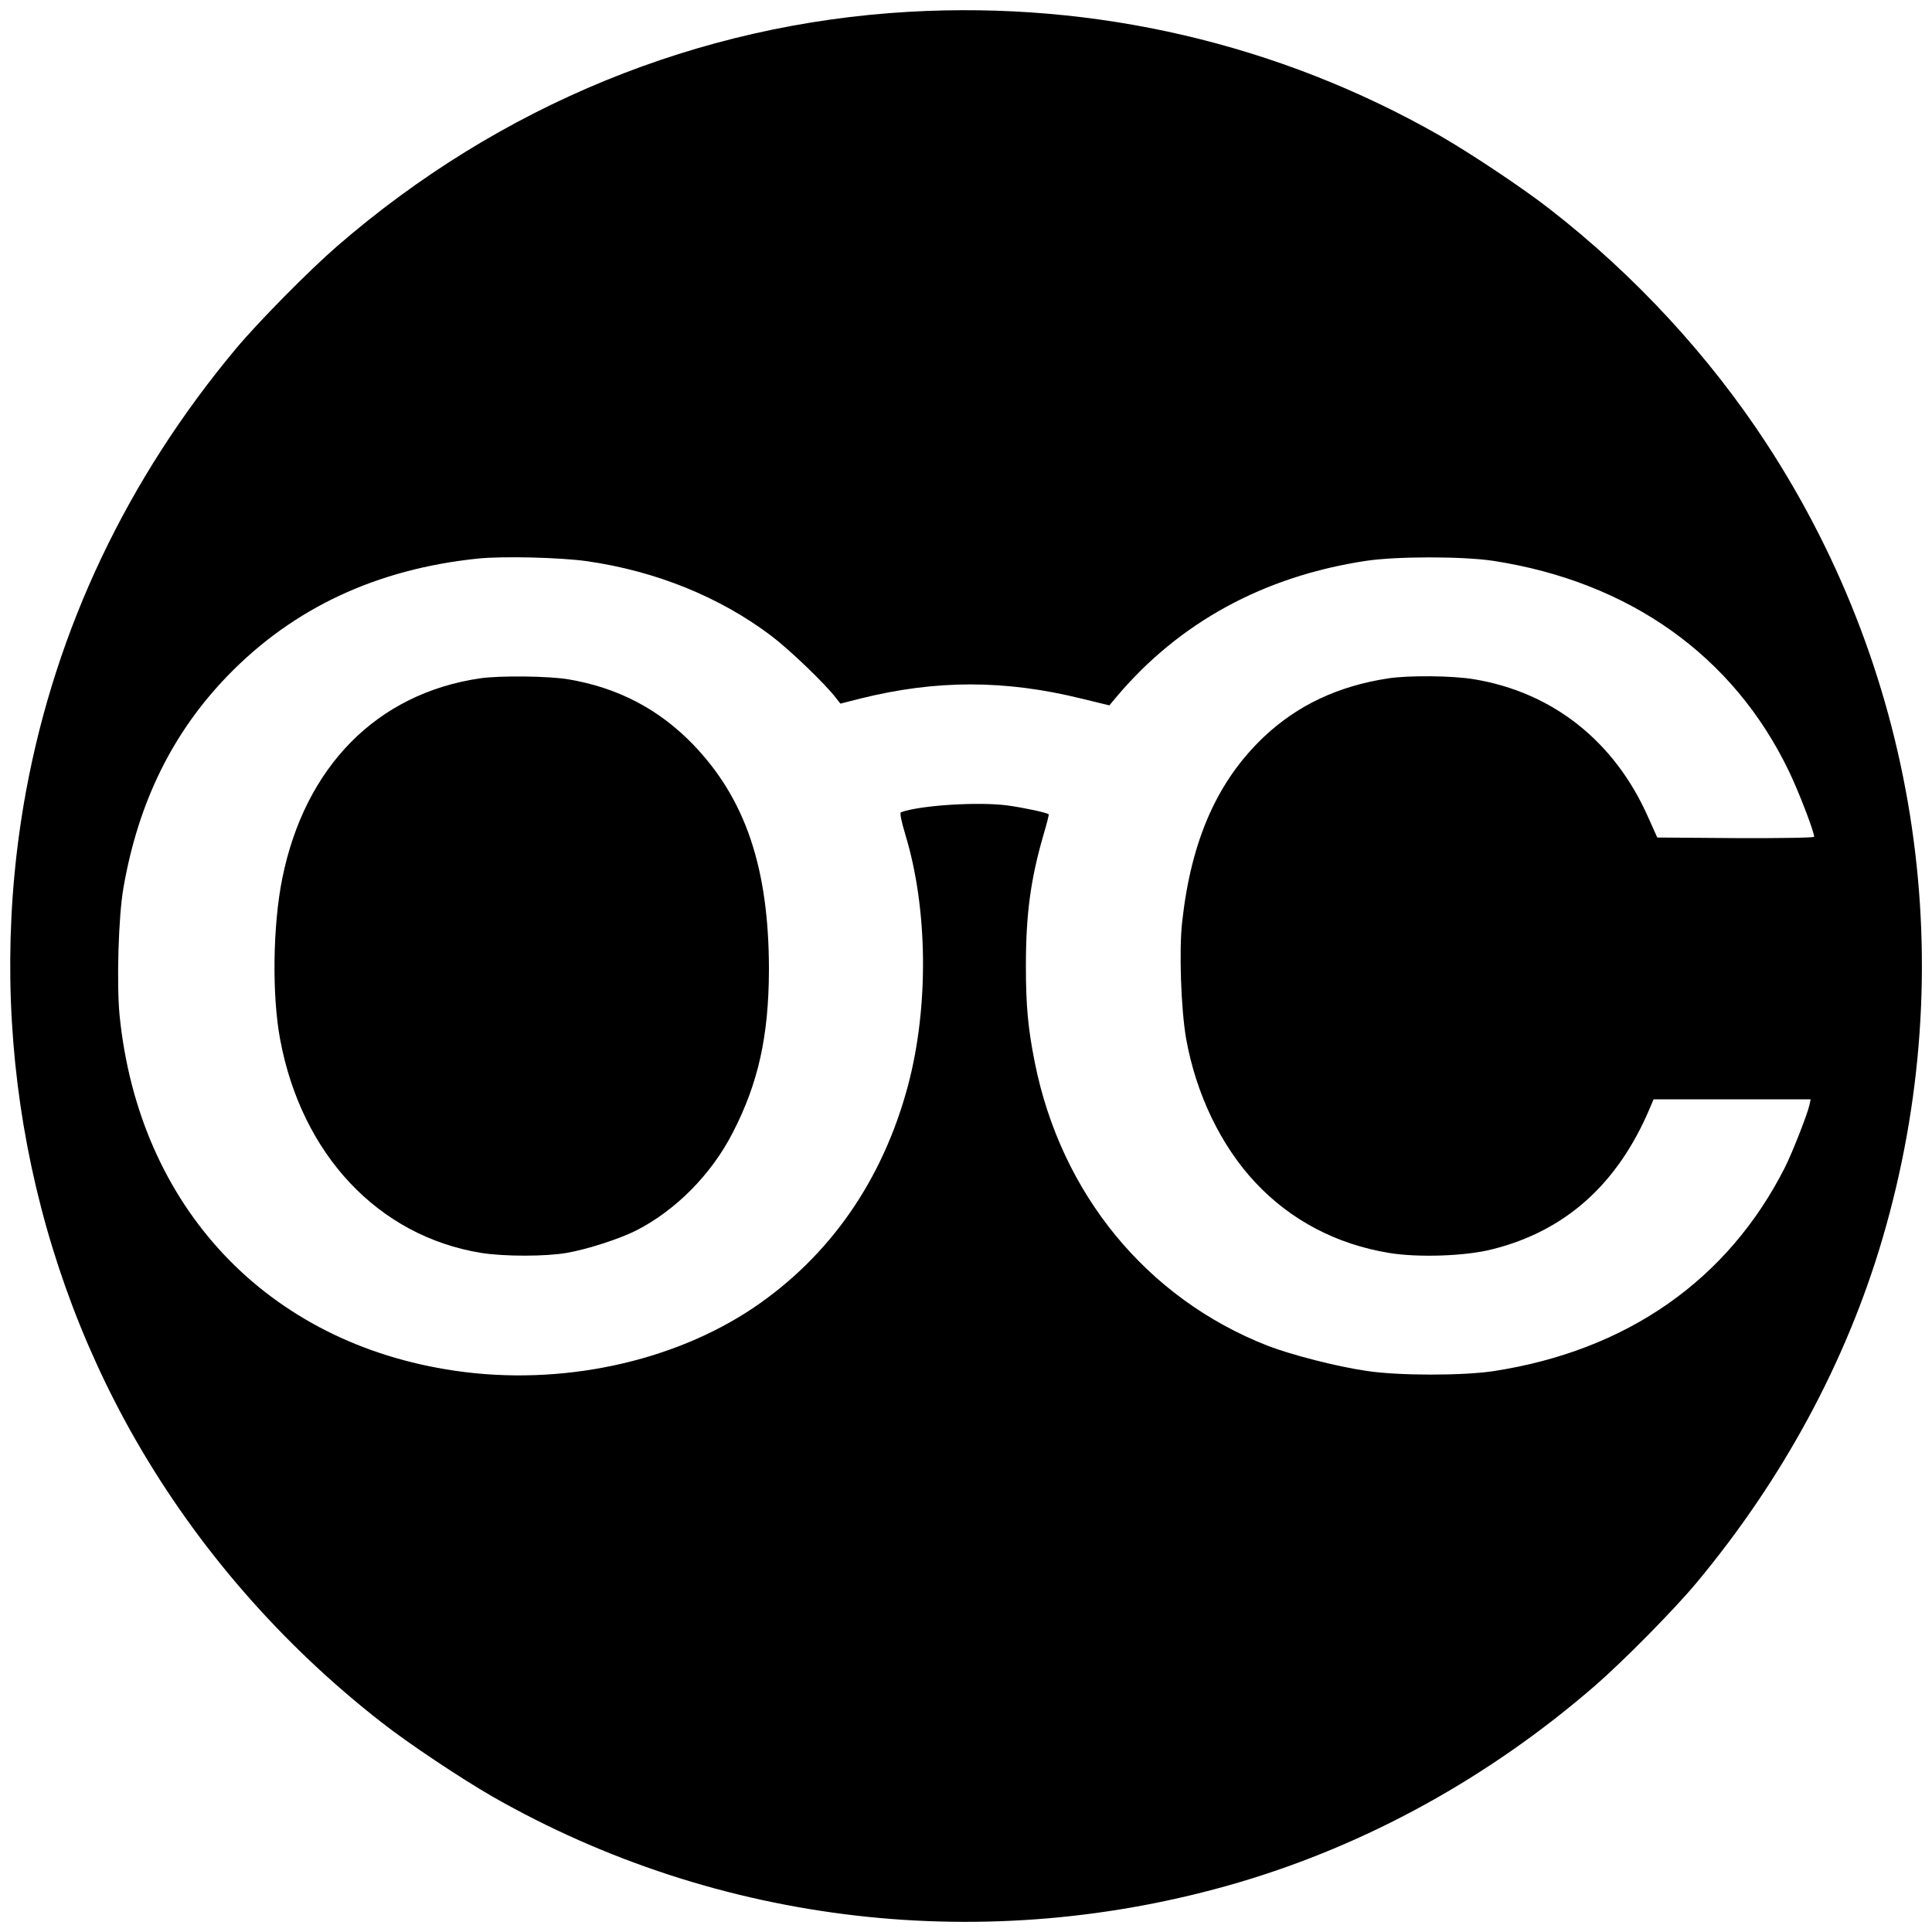
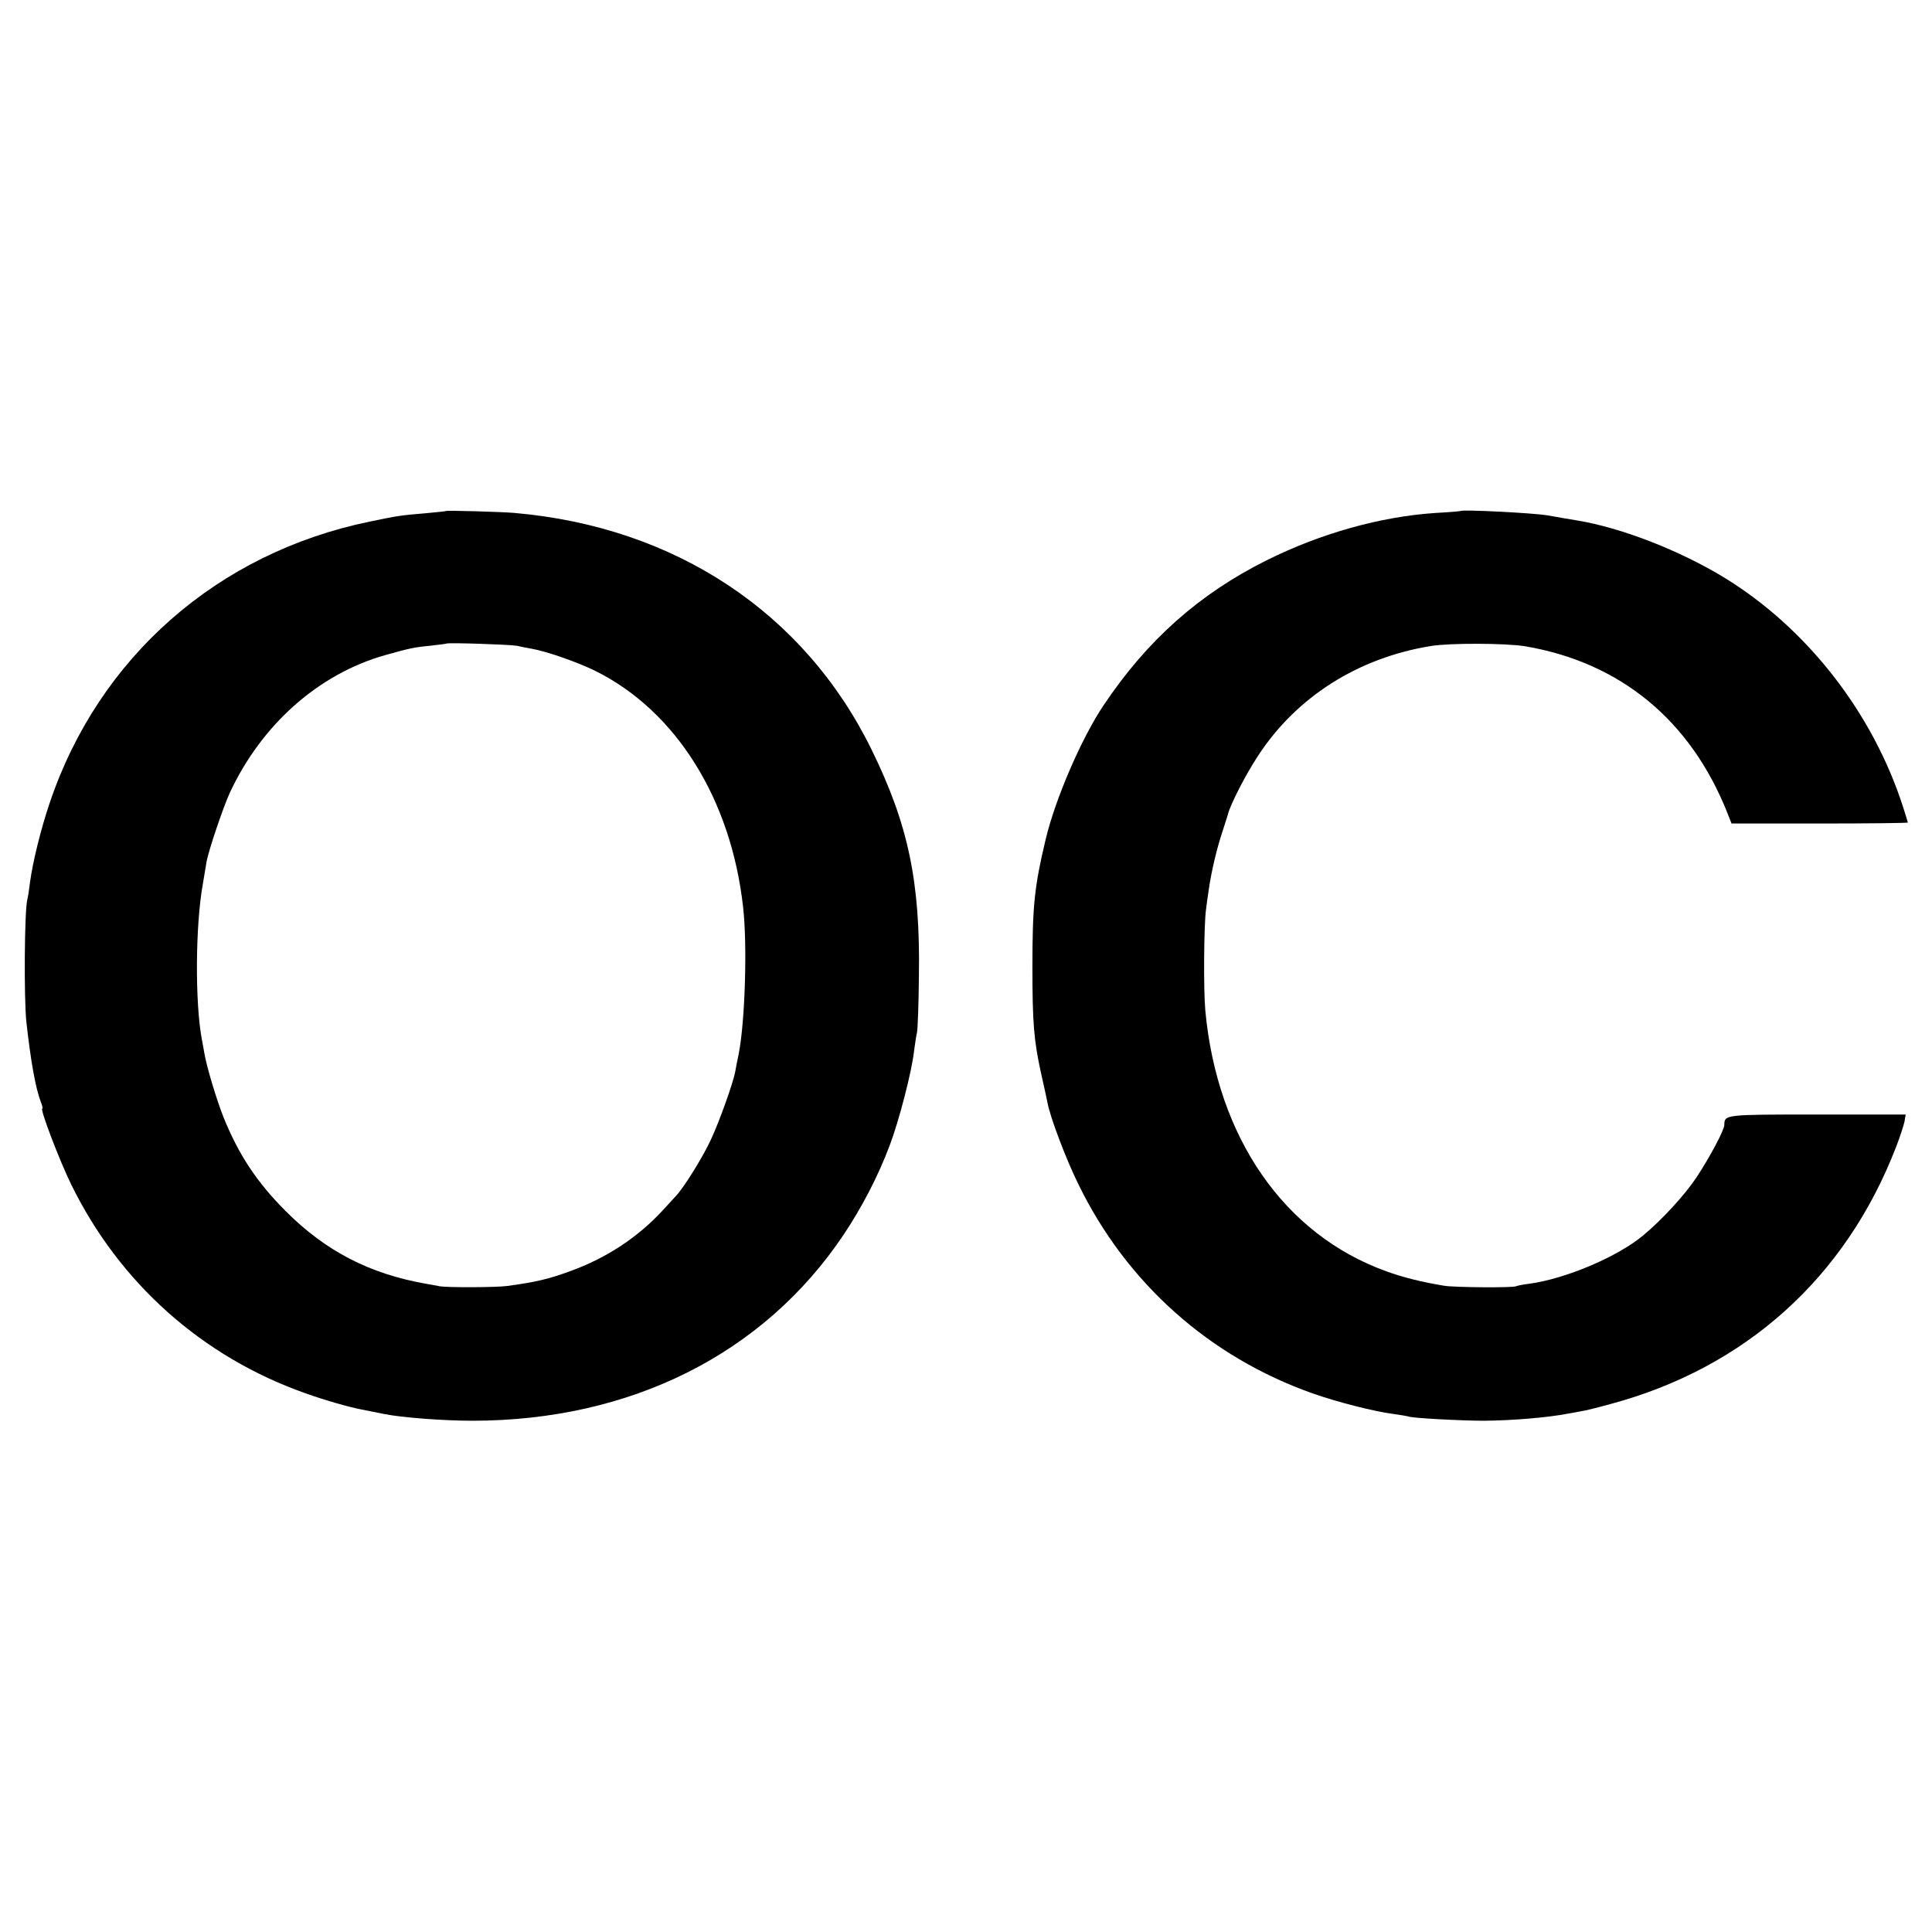
- <svg xmlns="http://www.w3.org/2000/svg" version="1.0" width="1000pt" height="1000pt" viewBox="0 0 1000 1000" preserveAspectRatio="xMidYMid meet">
-   <g transform="translate(0,1000) scale(0.1,-0.1)" fill="#000000" stroke="none">
-     <path d="M4706 9939 c-1090 -62 -2120 -484 -2962 -1214 -144 -125 -406 -390 -523 -530 -563 -674 -931 -1449 -1086 -2289 -212 -1152 -10 -2351 566 -3357 322 -562 757 -1061 1274 -1464 140 -110 414 -292 574 -384 1168 -667 2560 -827 3861 -445 668 197 1298 544 1846 1019 144 125 406 390 523 530 447 536 777 1145 965 1785 412 1403 193 2899 -601 4115 -297 454 -681 870 -1118 1210 -140 110 -414 292 -574 384 -831 474 -1779 695 -2745 640z m-1666 -2844 c355 -51 686 -185 952 -386 93 -70 281 -250 336 -323 l22 -28 102 26 c393 98 749 98 1146 0 l144 -35 36 43 c325 386 763 625 1292 705 160 24 501 24 660 0 705 -109 1243 -492 1530 -1090 51 -106 130 -312 130 -338 0 -5 -165 -8 -406 -7 l-406 3 -48 107 c-174 392 -493 644 -899 712 -110 19 -338 21 -444 5 -258 -39 -470 -138 -644 -302 -241 -228 -377 -533 -424 -957 -17 -149 -6 -453 20 -604 51 -288 181 -558 360 -748 182 -194 418 -318 690 -363 149 -25 397 -17 536 19 378 95 648 337 814 729 l20 47 406 0 407 0 -7 -32 c-11 -48 -88 -244 -125 -318 -295 -585 -819 -951 -1510 -1057 -160 -24 -490 -24 -655 1 -154 22 -394 84 -515 131 -624 245 -1068 785 -1204 1466 -35 176 -46 292 -46 499 0 268 24 447 91 679 17 57 29 104 27 106 -8 9 -133 35 -213 46 -152 20 -451 1 -551 -35 -8 -3 0 -41 22 -116 117 -384 122 -891 14 -1298 -131 -491 -405 -884 -800 -1151 -421 -283 -1000 -406 -1545 -326 -972 142 -1636 846 -1736 1839 -16 165 -6 516 20 661 77 444 255 804 540 1098 339 350 771 552 1296 606 125 13 427 6 565 -14z" />
-     <path d="M2485 6489 c-533 -78 -907 -456 -1024 -1036 -49 -242 -54 -604 -11 -833 111 -596 508 -1018 1040 -1105 121 -19 332 -19 443 0 105 18 272 72 358 115 205 104 390 290 501 506 133 257 187 502 188 844 0 526 -121 885 -393 1167 -177 183 -390 294 -646 337 -103 17 -352 20 -456 5z" />
+ <svg xmlns="http://www.w3.org/2000/svg" version="1.0" width="800pt" height="800pt" viewBox="0 0 800 800" preserveAspectRatio="xMidYMid meet">
+   <g transform="translate(0,800) scale(0.1,-0.1)" fill="#000000" stroke="none">
+     <path d="M1847 5884 c-1 -1 -38 -5 -82 -9 -107 -9 -114 -10 -235 -35 -630 -130 -1121 -562 -1324 -1164 -36 -106 -70 -242 -82 -331 -3 -27 -8 -59 -11 -70 -12 -50 -14 -408 -4 -505 18 -163 38 -275 60 -333 6 -15 9 -27 6 -27 -11 0 71 -215 120 -315 200 -408 542 -713 969 -864 78 -28 179 -57 231 -67 41 -8 71 -14 95 -19 73 -15 249 -28 365 -28 656 0 1207 276 1538 770 76 114 142 240 191 370 38 100 92 307 101 392 4 30 9 63 12 75 3 12 7 118 8 236 6 389 -44 626 -196 936 -278 567 -813 922 -1478 980 -58 5 -280 11 -284 8z m293 -558 c14 -3 41 -9 60 -12 61 -10 192 -56 265 -92 334 -166 562 -530 612 -978 18 -157 8 -474 -18 -607 -6 -29 -13 -63 -15 -77 -10 -49 -65 -203 -99 -276 -32 -71 -112 -200 -145 -235 -8 -9 -33 -36 -55 -60 -104 -113 -235 -199 -385 -253 -90 -33 -143 -45 -260 -61 -45 -6 -247 -7 -280 -1 -14 3 -38 7 -55 10 -234 41 -416 135 -581 300 -121 121 -196 235 -259 391 -29 74 -69 206 -79 265 -3 19 -8 44 -10 55 -29 153 -27 475 4 645 5 30 12 71 15 90 8 47 68 224 96 286 132 284 368 493 643 571 99 28 122 33 186 39 36 4 67 8 68 9 6 5 265 -4 292 -9z" />
+     <path d="M6047 5884 c-1 -1 -47 -5 -102 -8 -228 -15 -475 -84 -700 -196 -279 -139 -495 -331 -675 -600 -91 -135 -200 -387 -240 -555 -47 -197 -55 -276 -55 -530 0 -230 6 -304 36 -440 11 -49 23 -103 26 -119 10 -58 76 -234 129 -341 199 -408 542 -714 970 -865 102 -36 256 -75 334 -85 30 -4 58 -9 61 -10 10 -7 221 -18 314 -18 118 1 262 13 345 29 14 2 39 7 55 10 17 2 72 16 123 30 559 150 974 523 1183 1064 16 41 31 88 35 105 l5 30 -366 0 c-384 0 -384 0 -385 -43 0 -21 -59 -132 -115 -217 -48 -72 -141 -174 -219 -239 -107 -90 -324 -182 -476 -202 -25 -3 -48 -8 -52 -10 -10 -7 -258 -5 -298 2 -92 15 -172 35 -240 60 -422 152 -700 553 -749 1079 -8 87 -6 359 3 420 2 17 7 53 11 80 11 77 34 174 58 245 11 36 22 67 22 70 11 41 71 159 124 240 159 244 414 406 716 455 80 13 310 12 390 -1 395 -67 686 -307 838 -691 l17 -43 365 0 c201 0 365 2 365 4 0 2 -9 30 -19 62 -126 394 -401 745 -744 954 -185 112 -424 205 -607 235 -35 6 -91 15 -122 21 -60 10 -353 25 -361 18z" />
  </g>
</svg>
